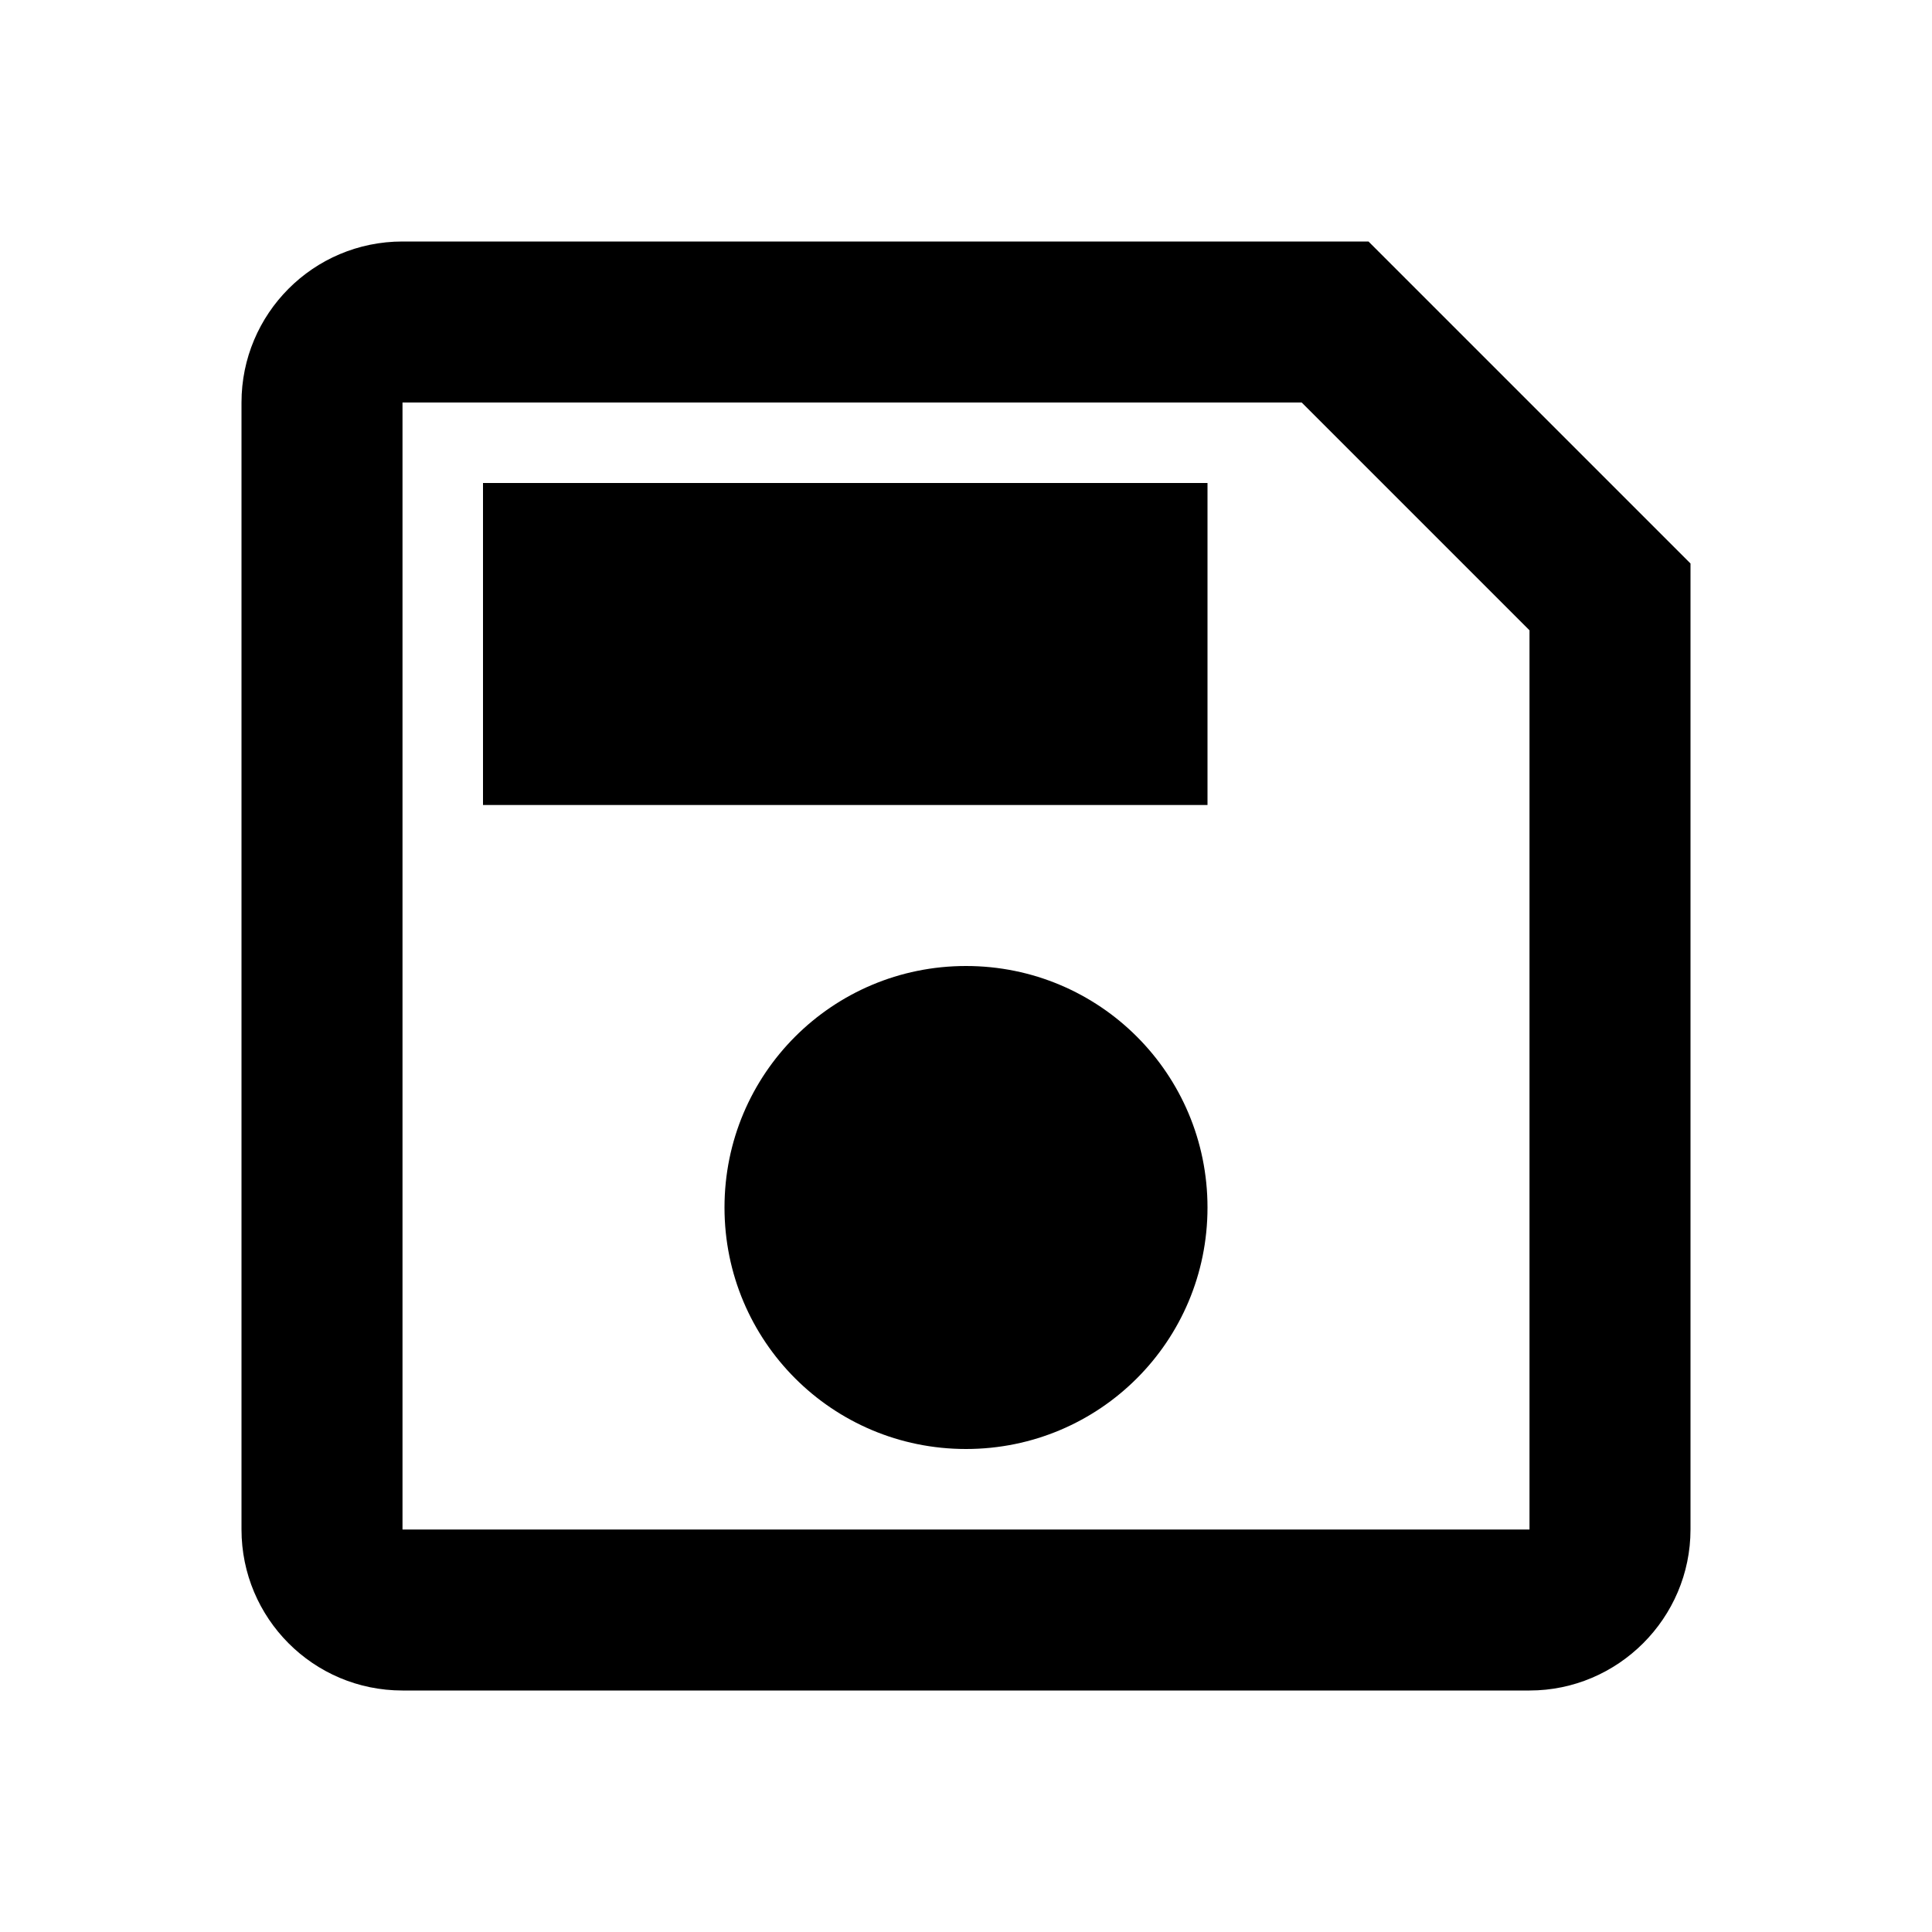
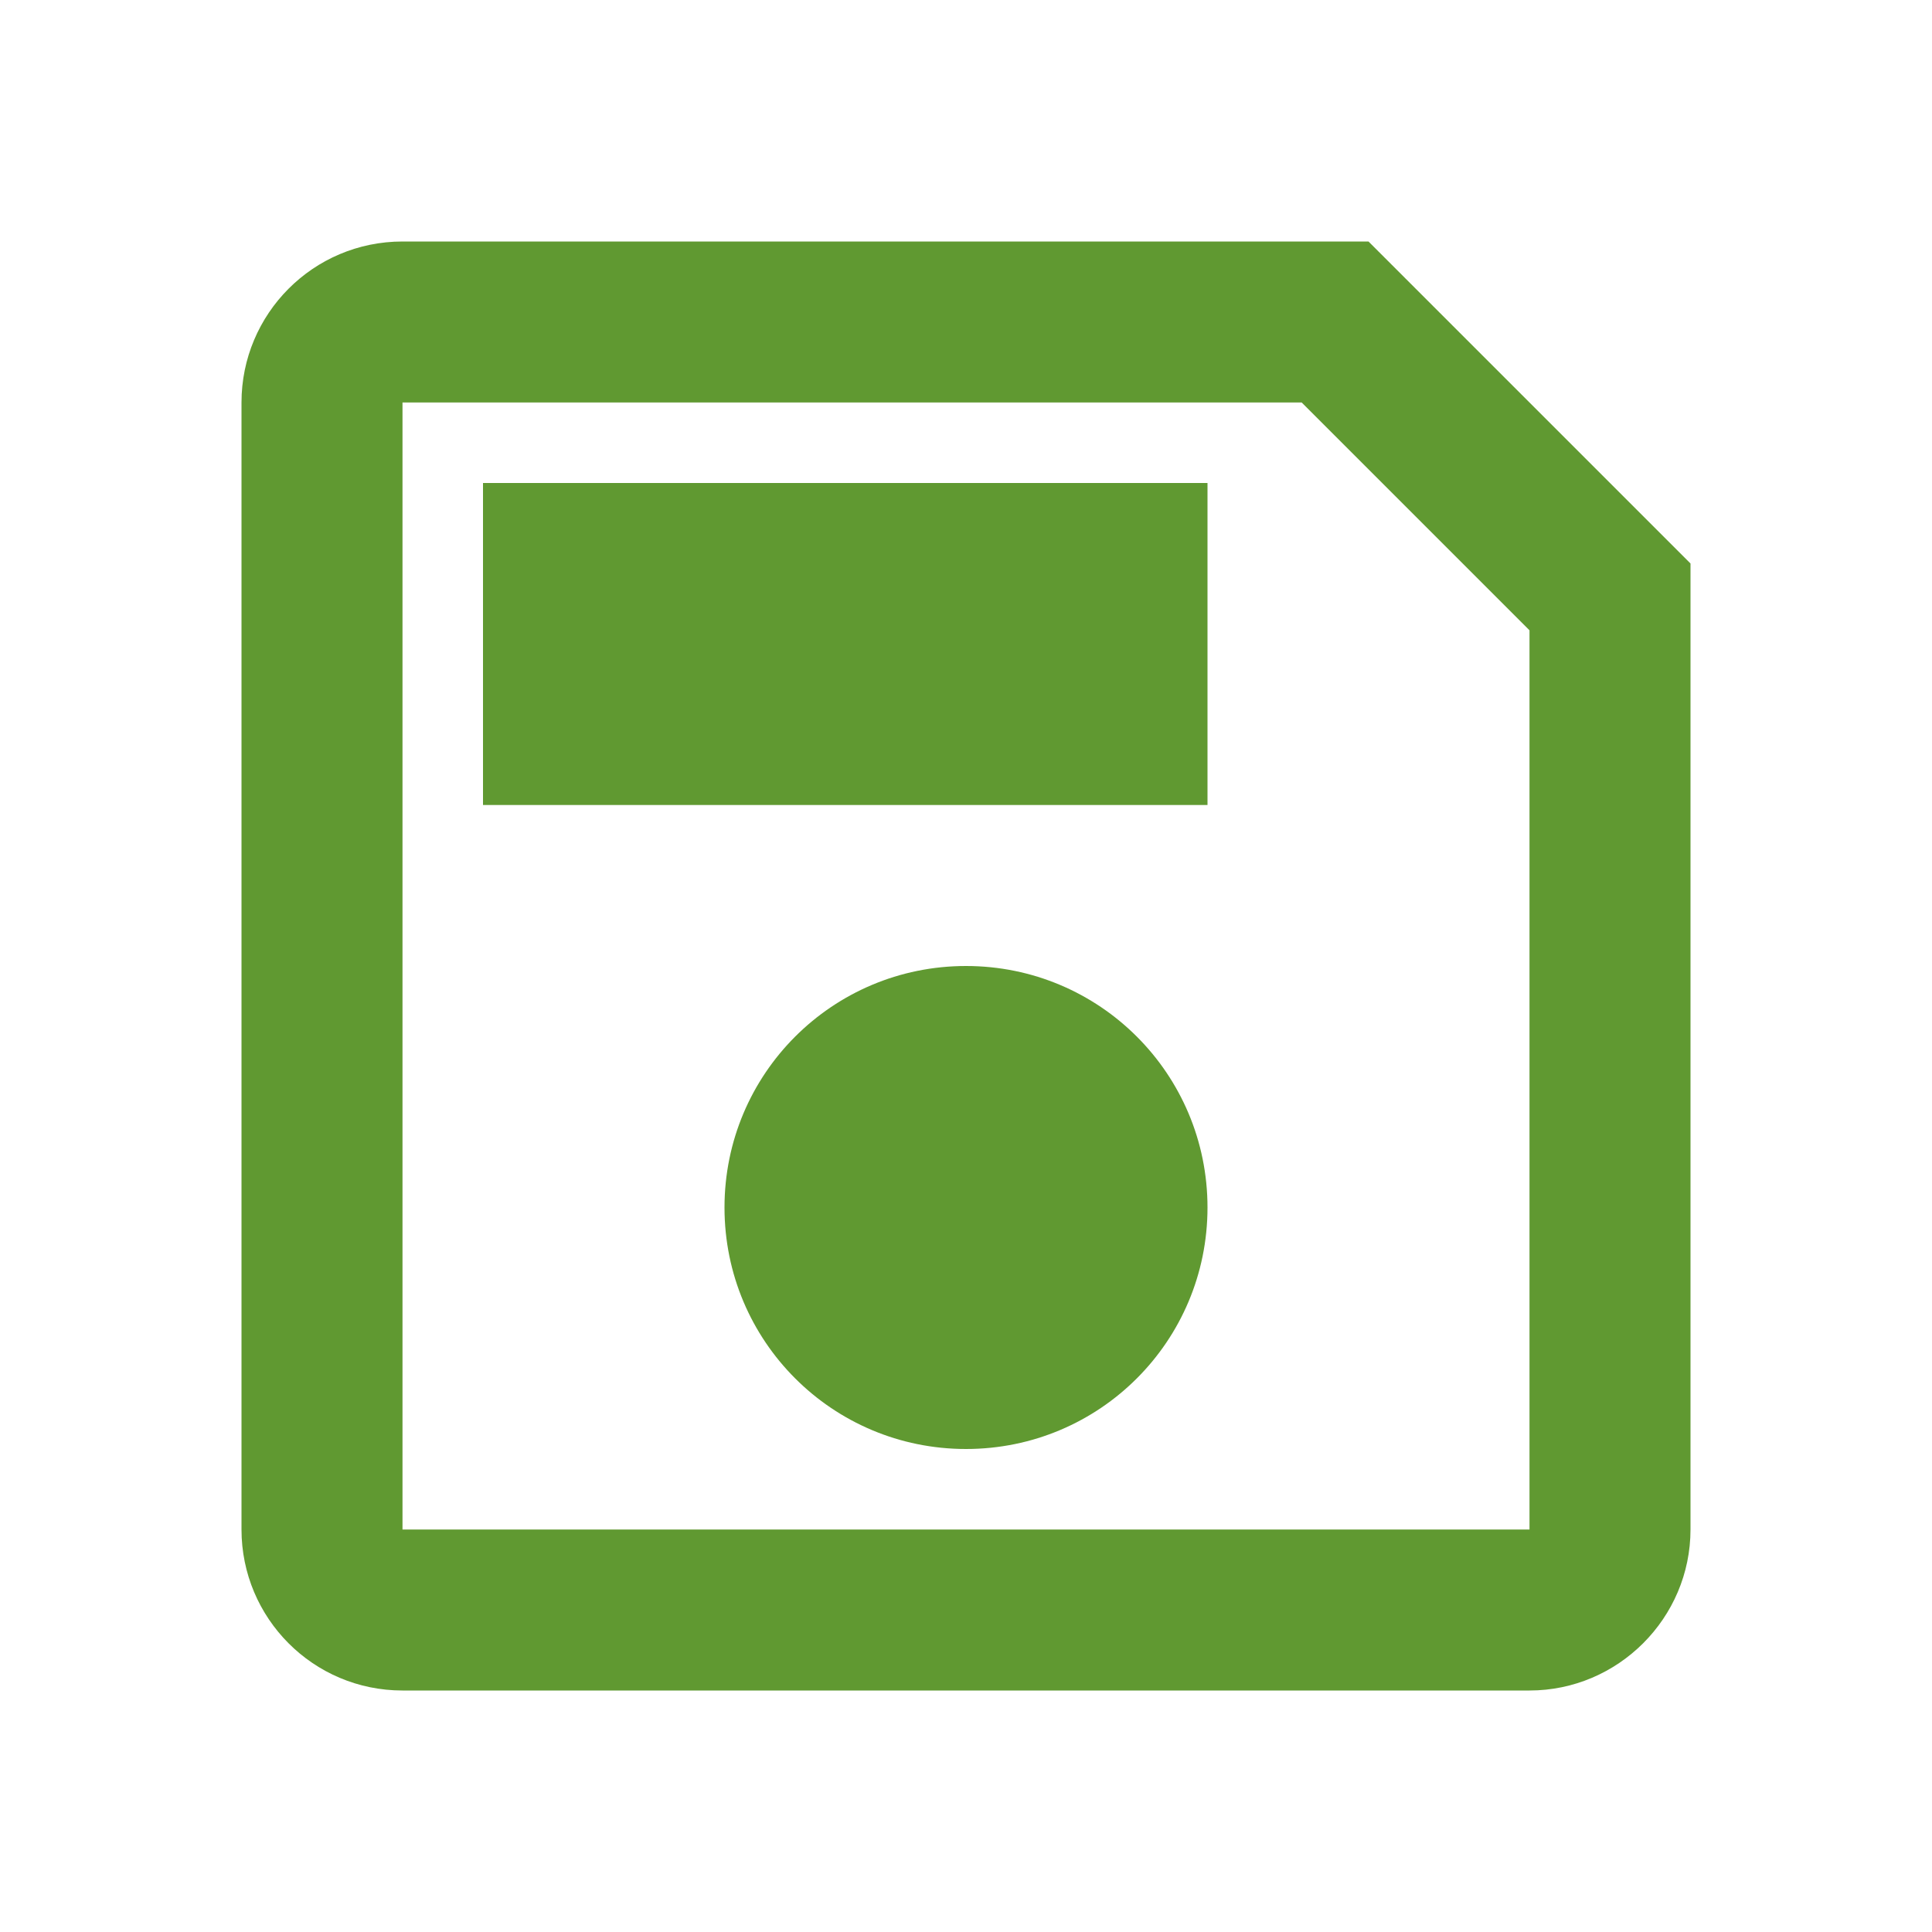
- <svg xmlns="http://www.w3.org/2000/svg" height="24px" viewBox="0 0 24 24" width="24px" fill="#000000">
+ <svg xmlns="http://www.w3.org/2000/svg" height="24px" viewBox="0 0 24 24" width="24px" fill="#609931">
  <path d="M0 0h24v24H0V0z" fill="none" />
  <path d="M17 3H5c-1.11 0-2 .9-2 2v14c0 1.1.89 2 2 2h14c1.1 0 2-.9 2-2V7l-4-4zm2 16H5V5h11.17L19 7.83V19zm-7-7c-1.66 0-3 1.34-3 3s1.34 3 3 3 3-1.34 3-3-1.34-3-3-3zM6 6h9v4H6z" />
</svg>
